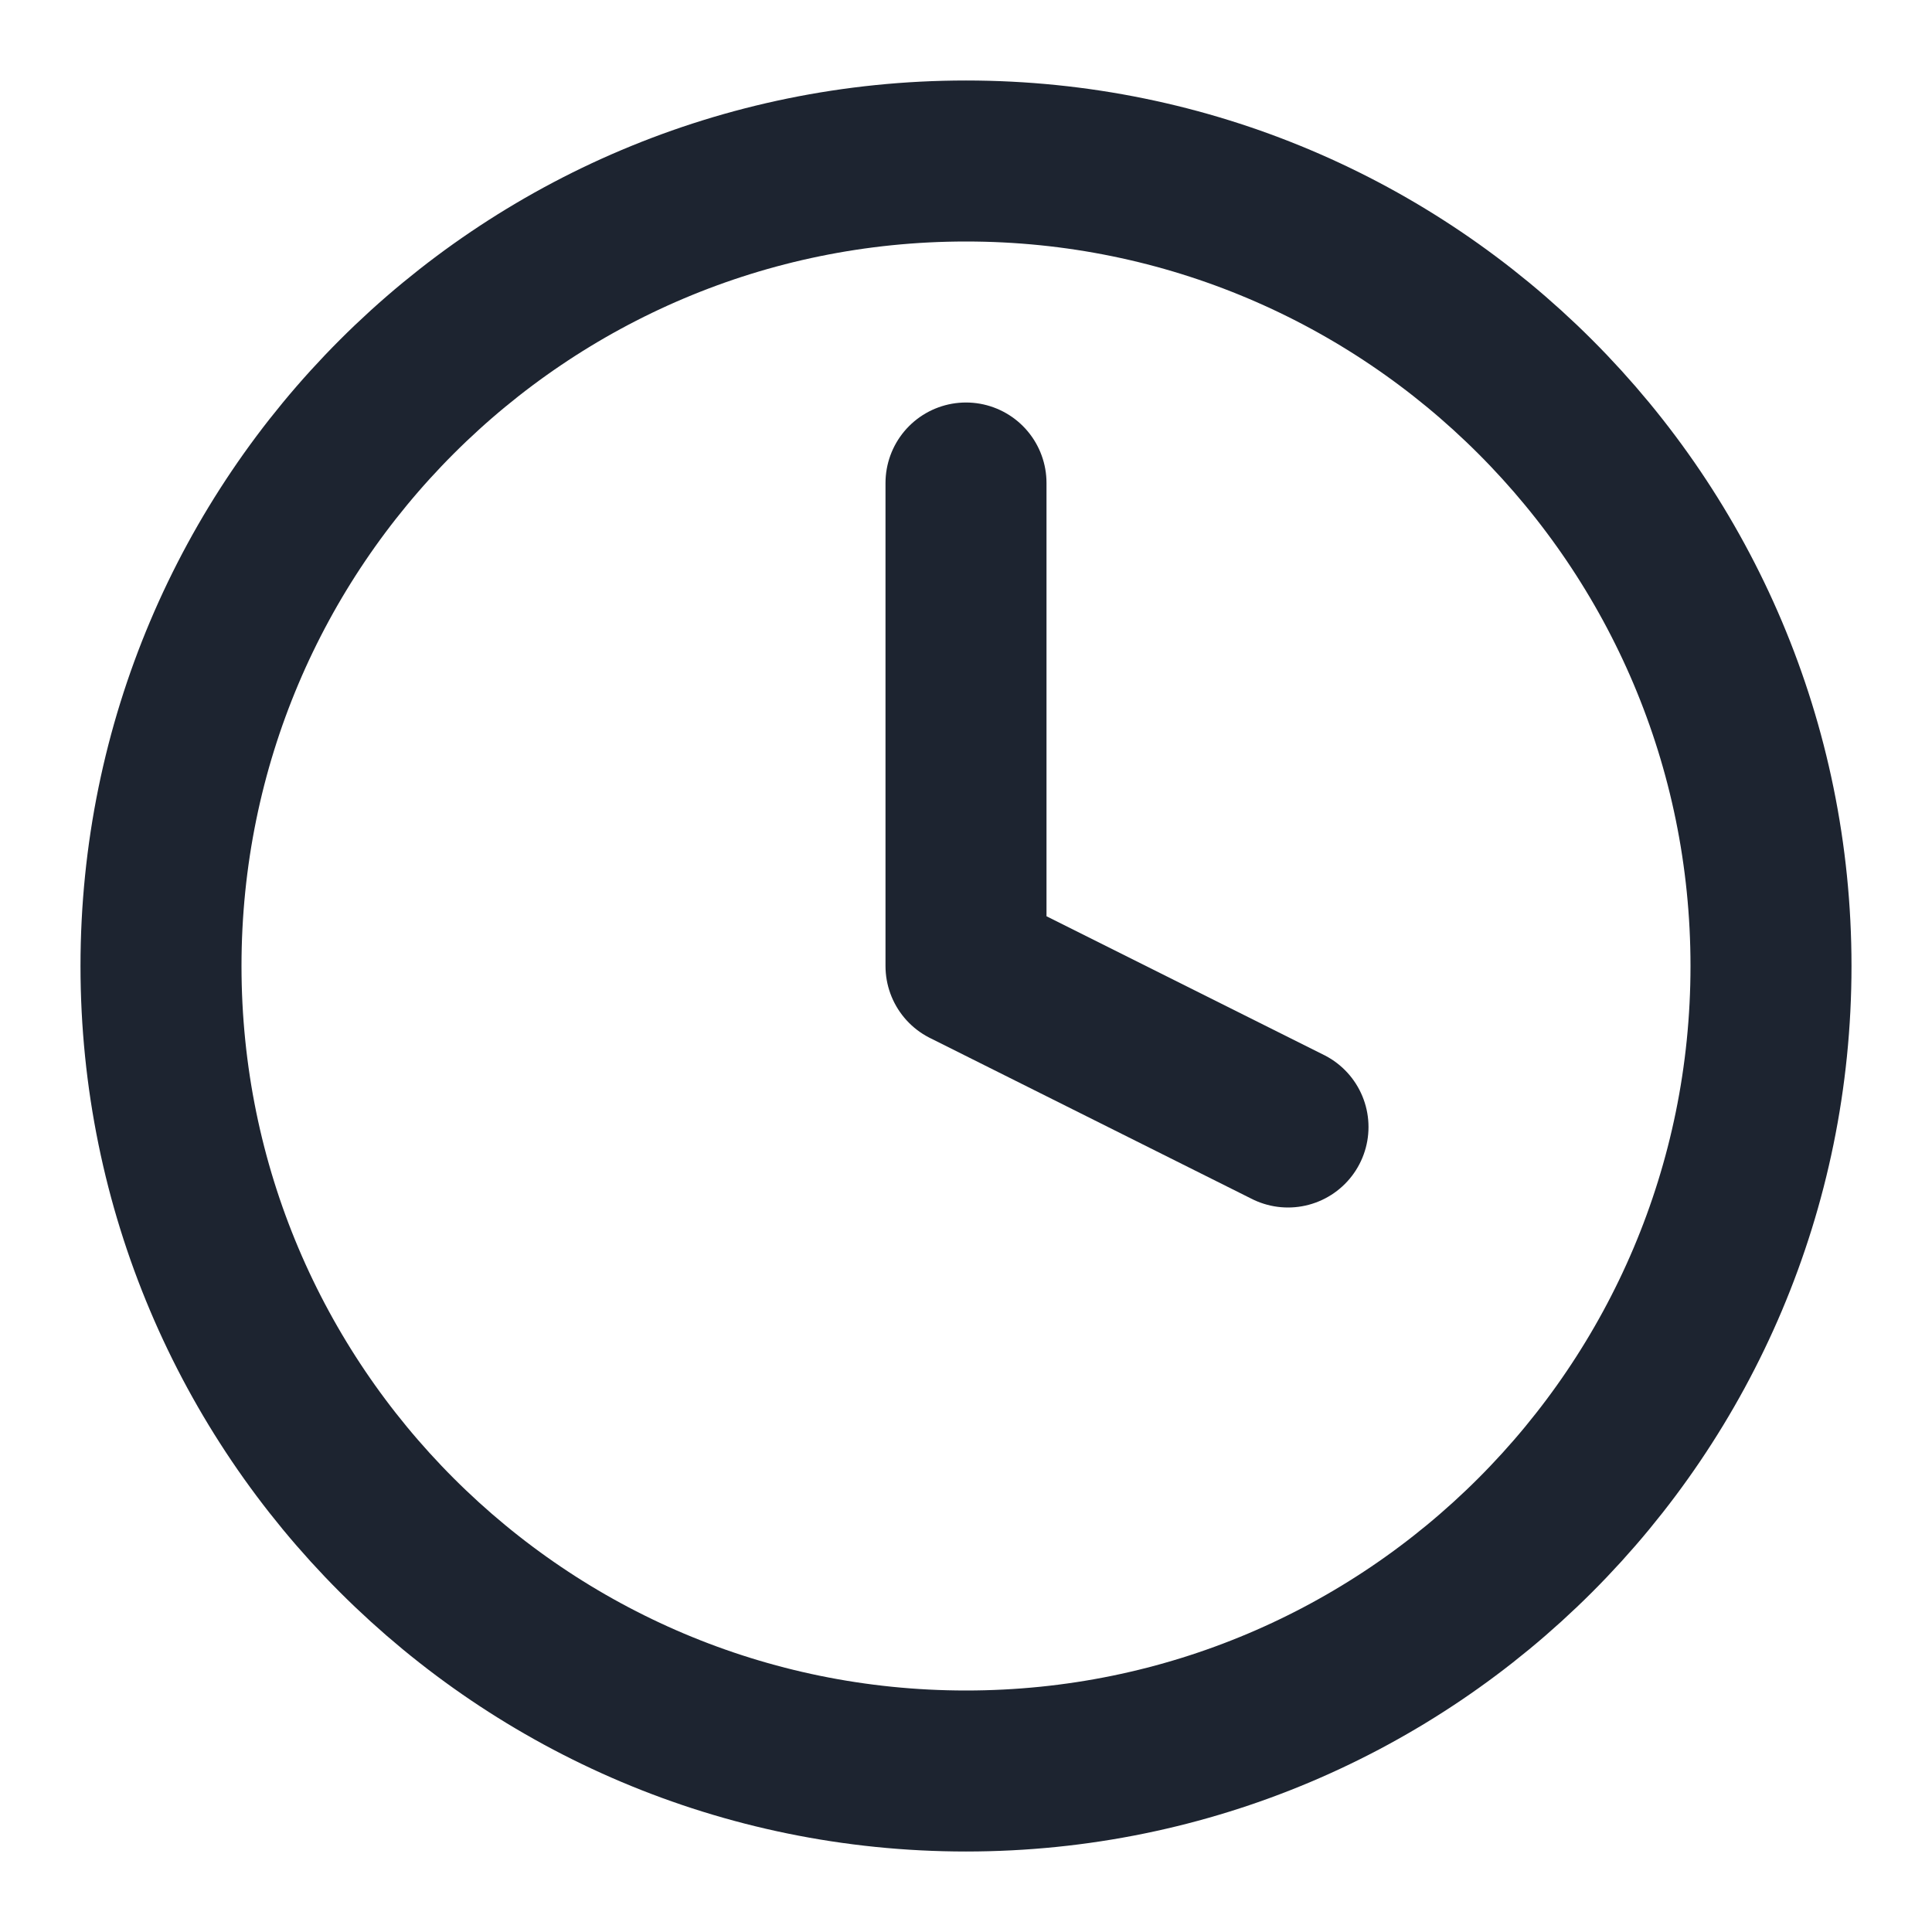
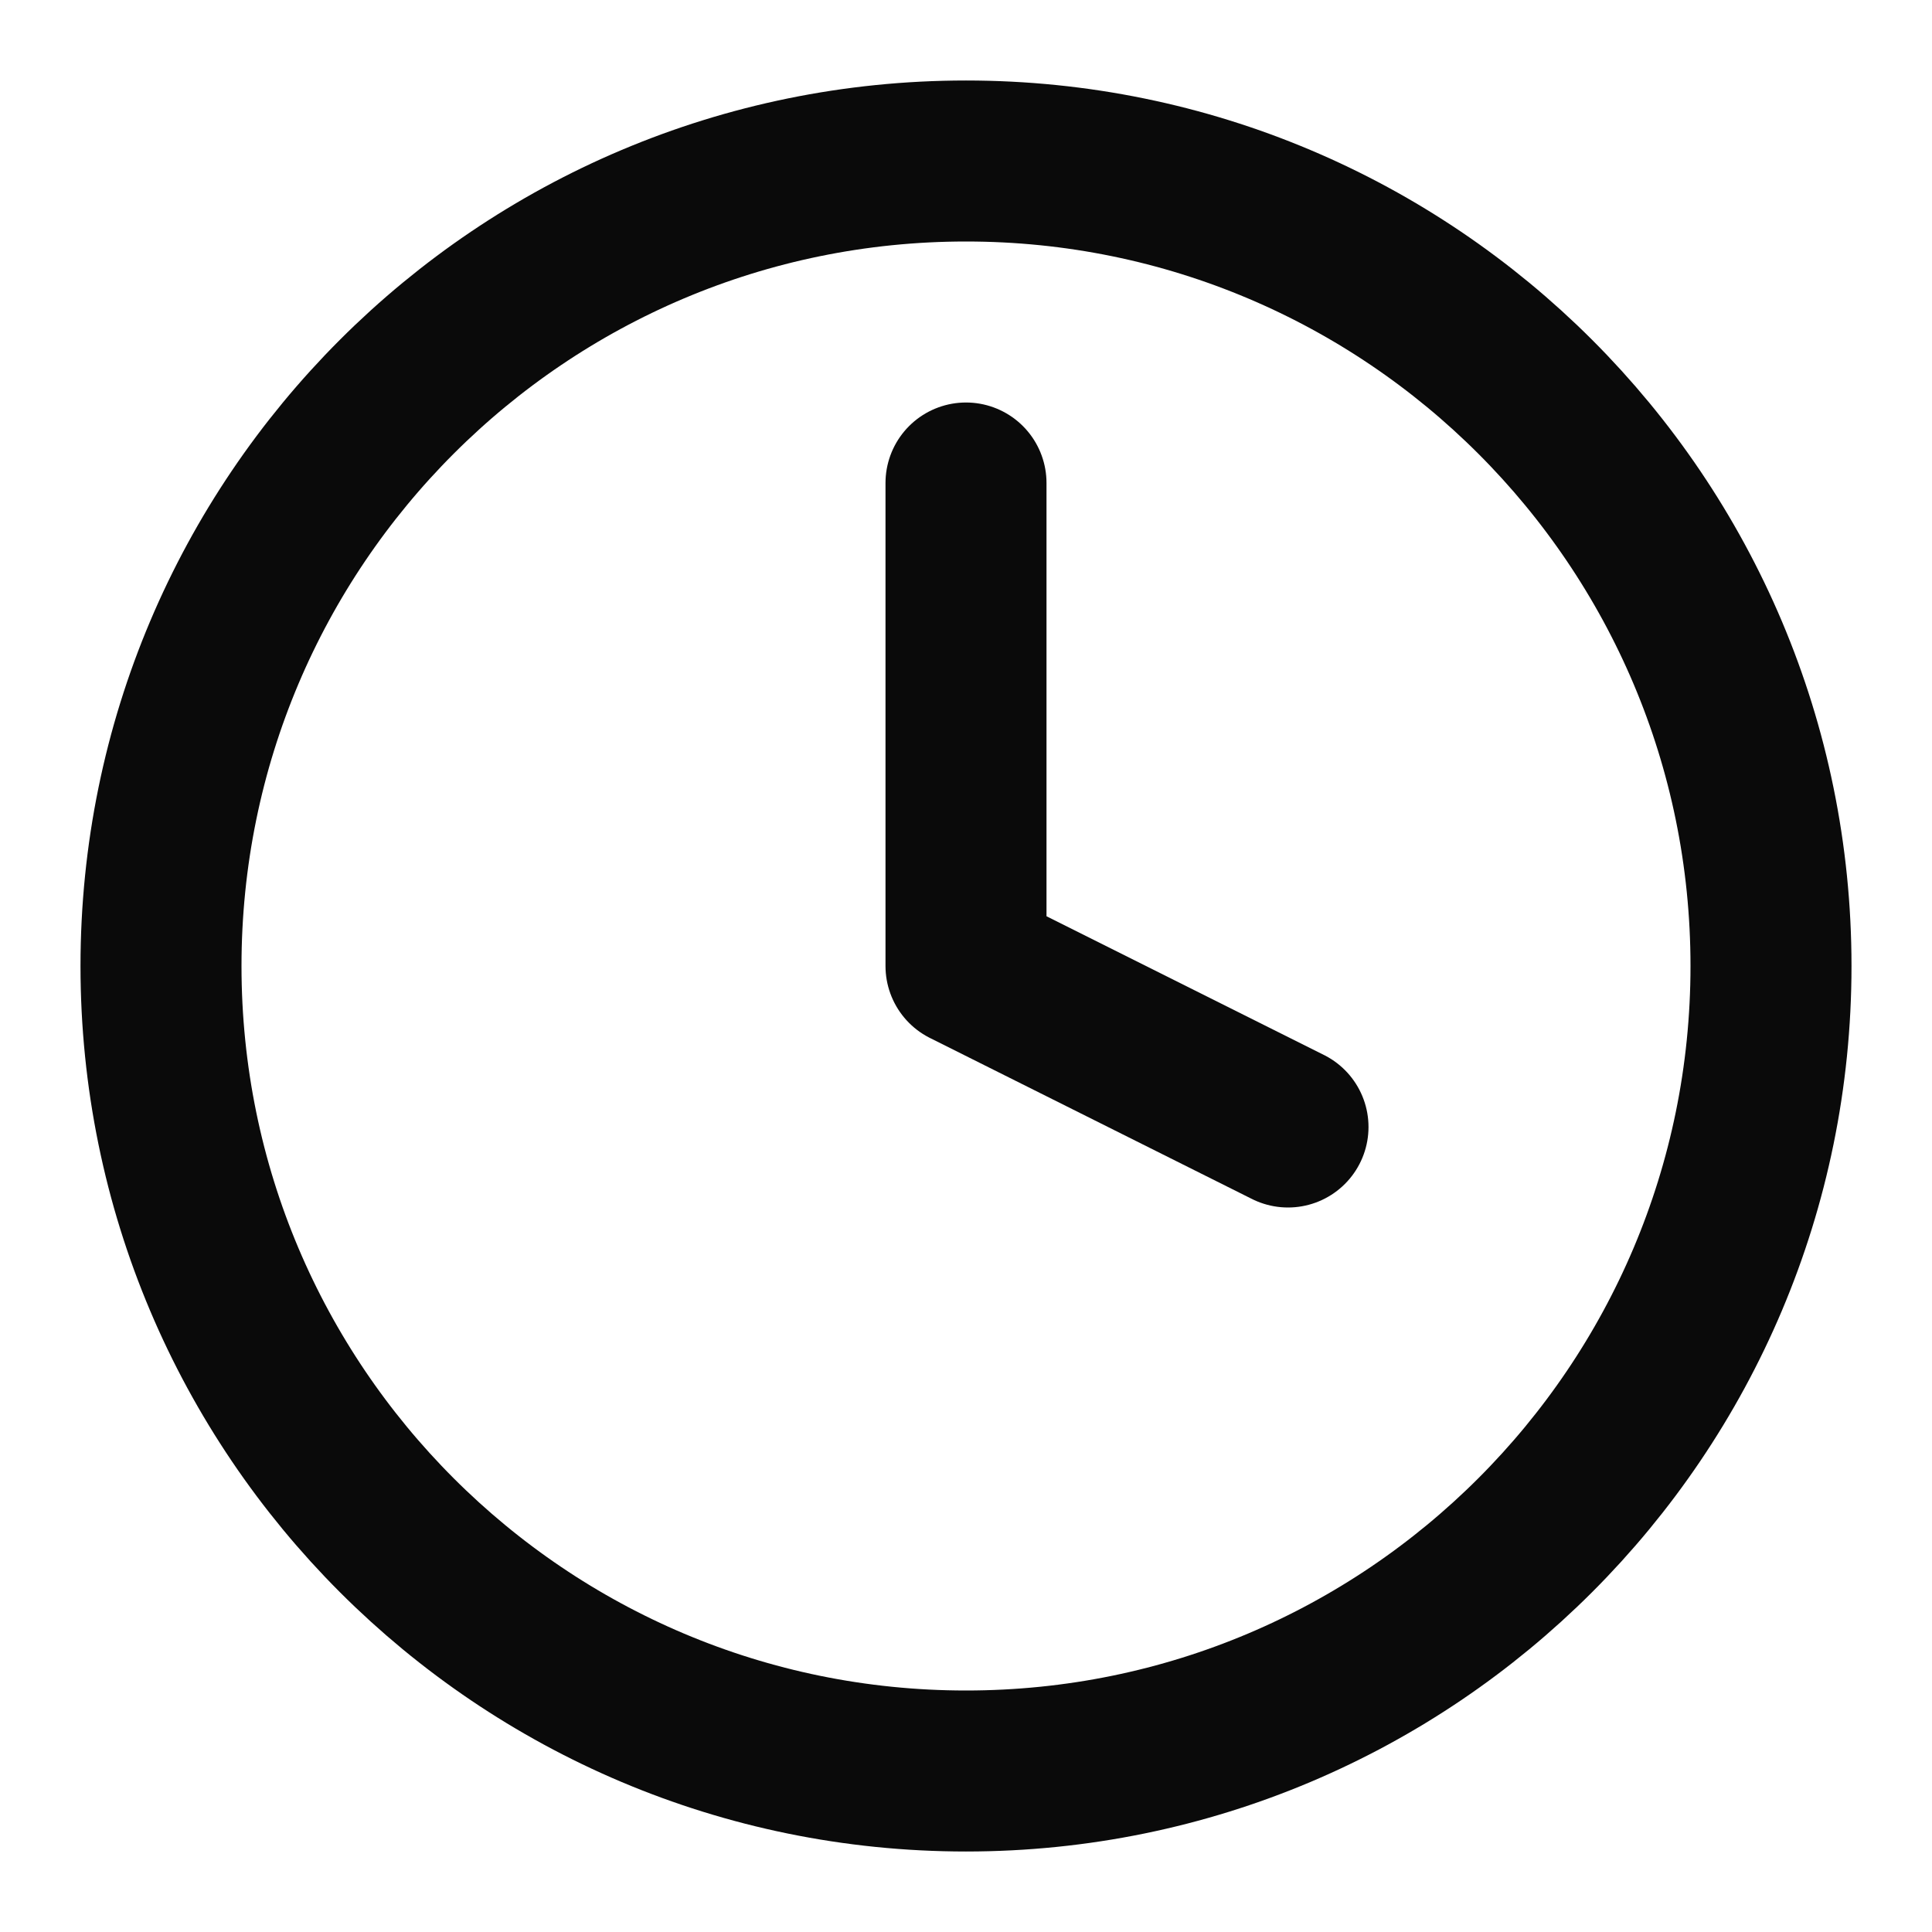
- <svg xmlns="http://www.w3.org/2000/svg" width="24" height="24" viewBox="0 0 24 24" fill="none" stroke="#1d2430" stroke-width="2" stroke-linecap="round" stroke-linejoin="round">
+ <svg xmlns="http://www.w3.org/2000/svg" width="24" height="24" viewBox="0 0 24 24" fill="none" stroke="#0a0a0a" stroke-width="2" stroke-linecap="round" stroke-linejoin="round">
  <circle cx="12" cy="12" r="10" />
  <path d="M12 6v6l4 2" />
</svg>
